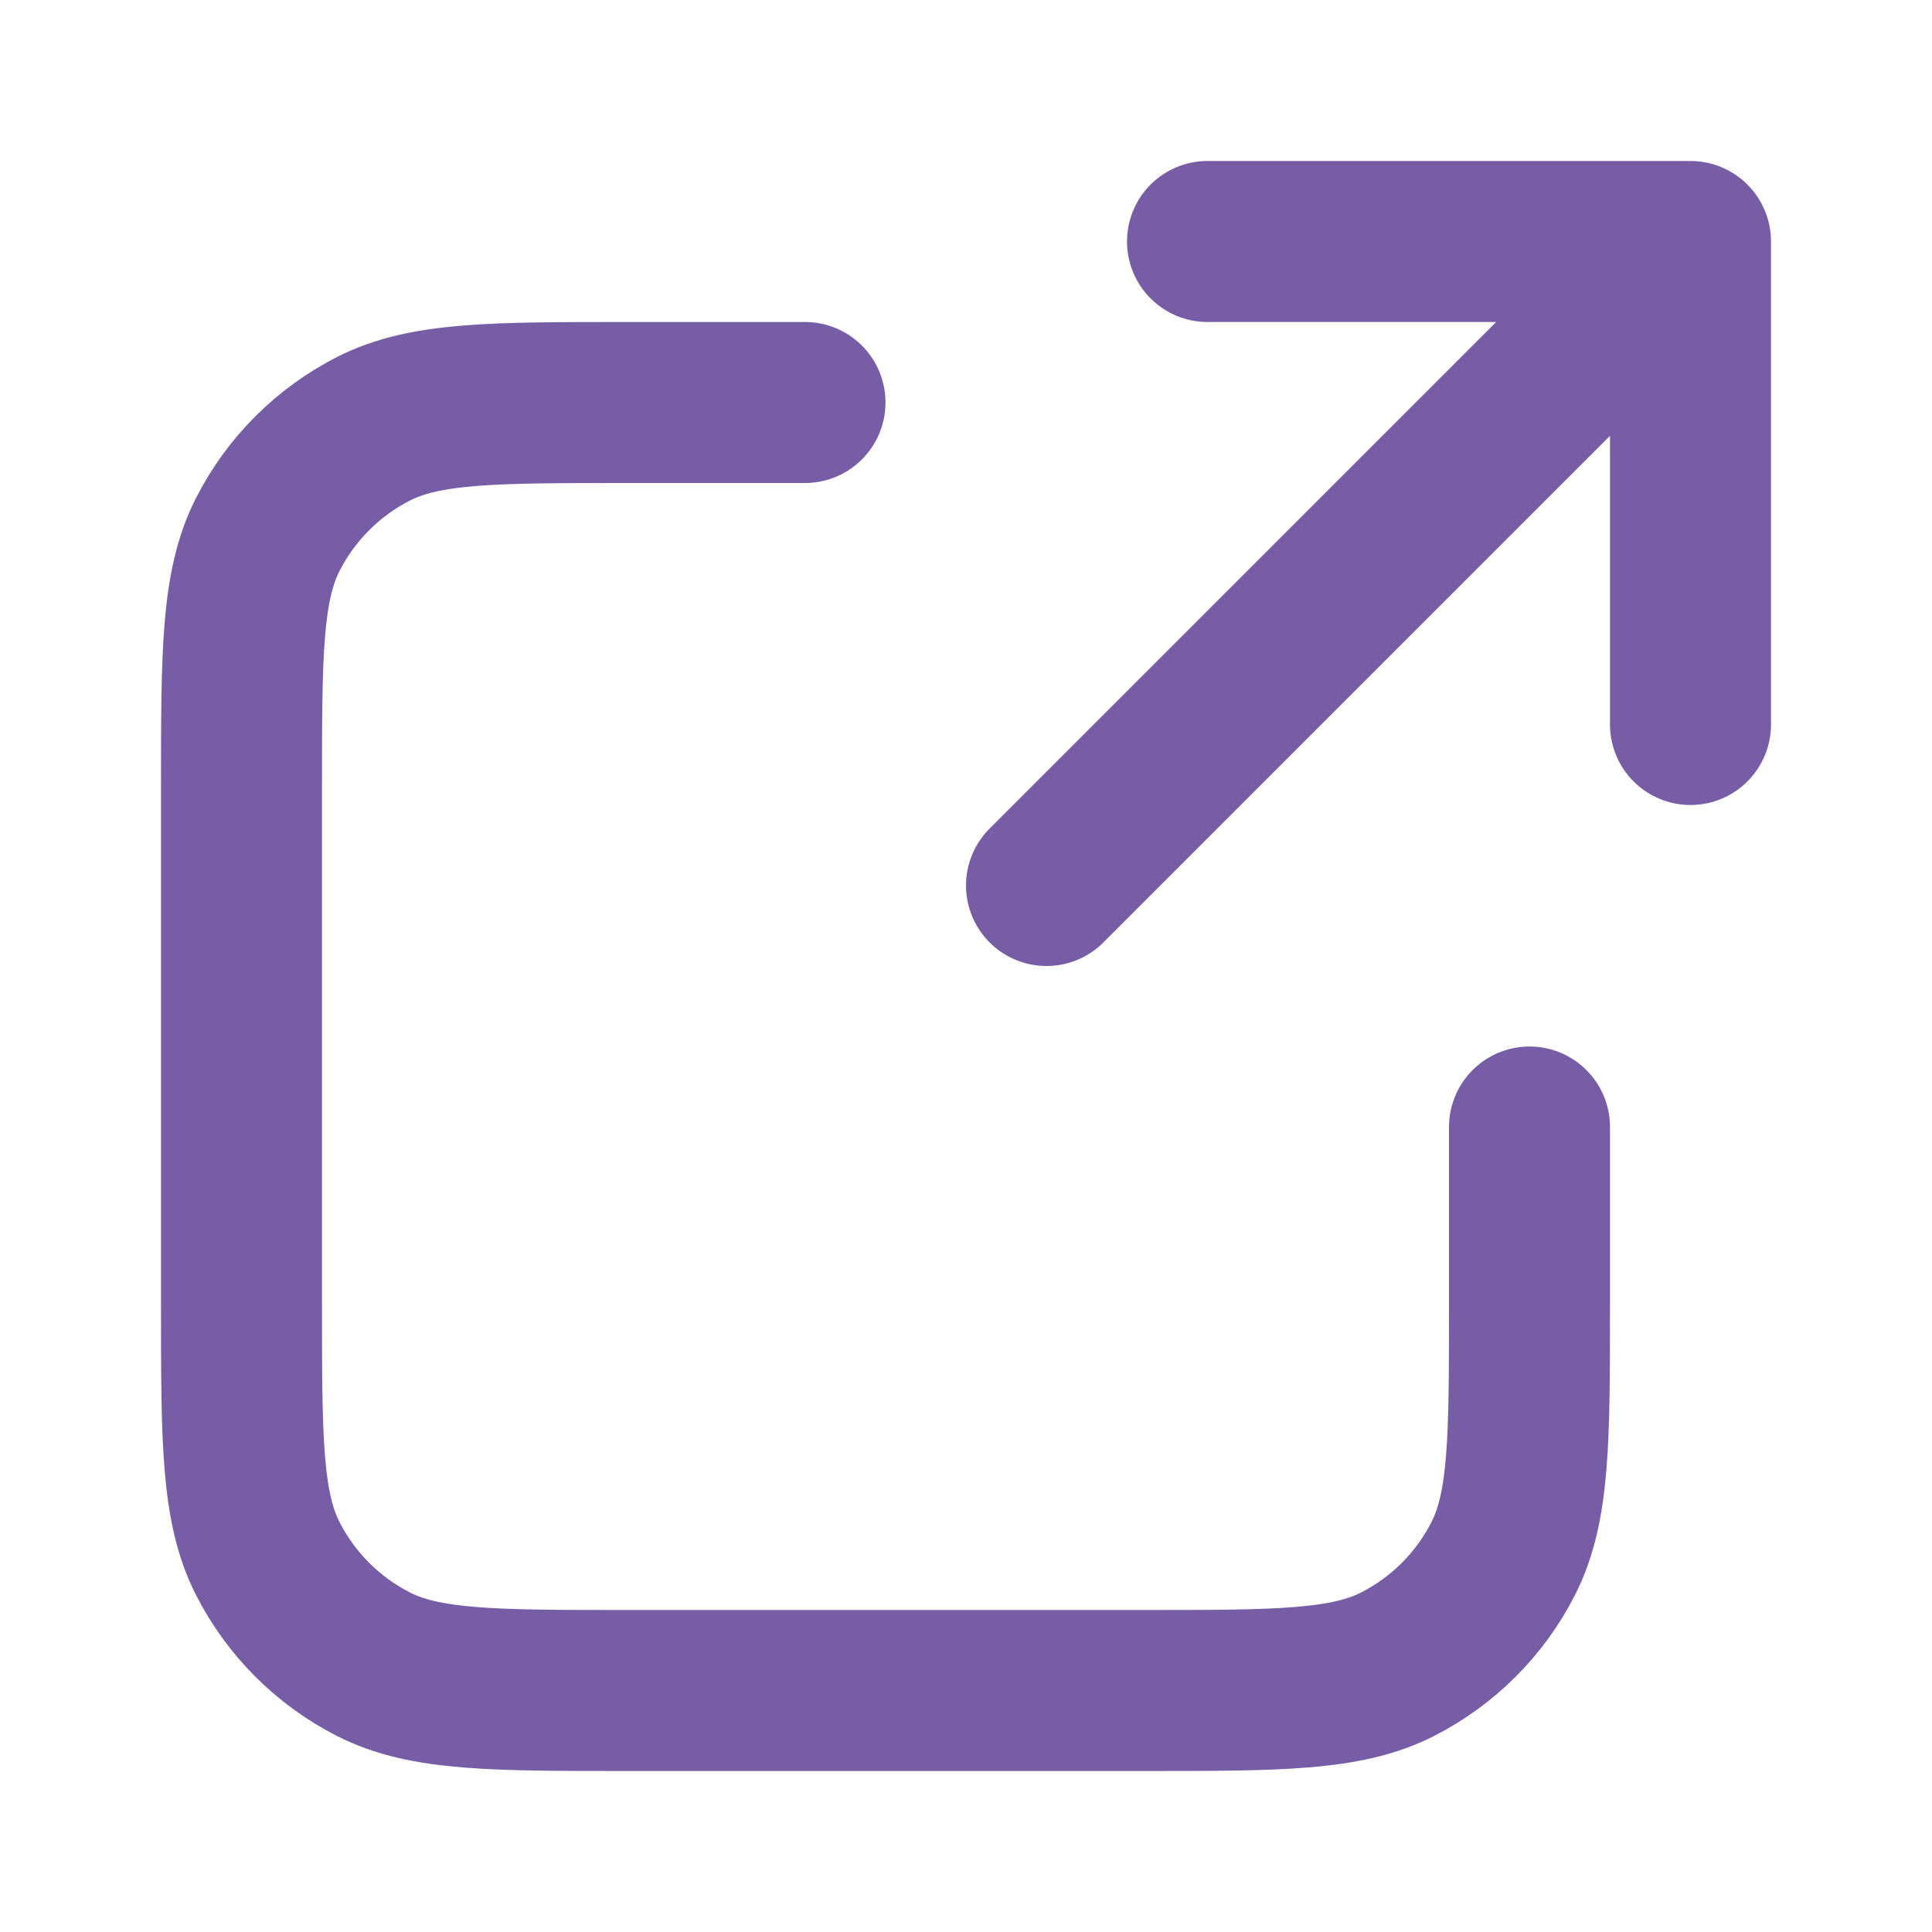
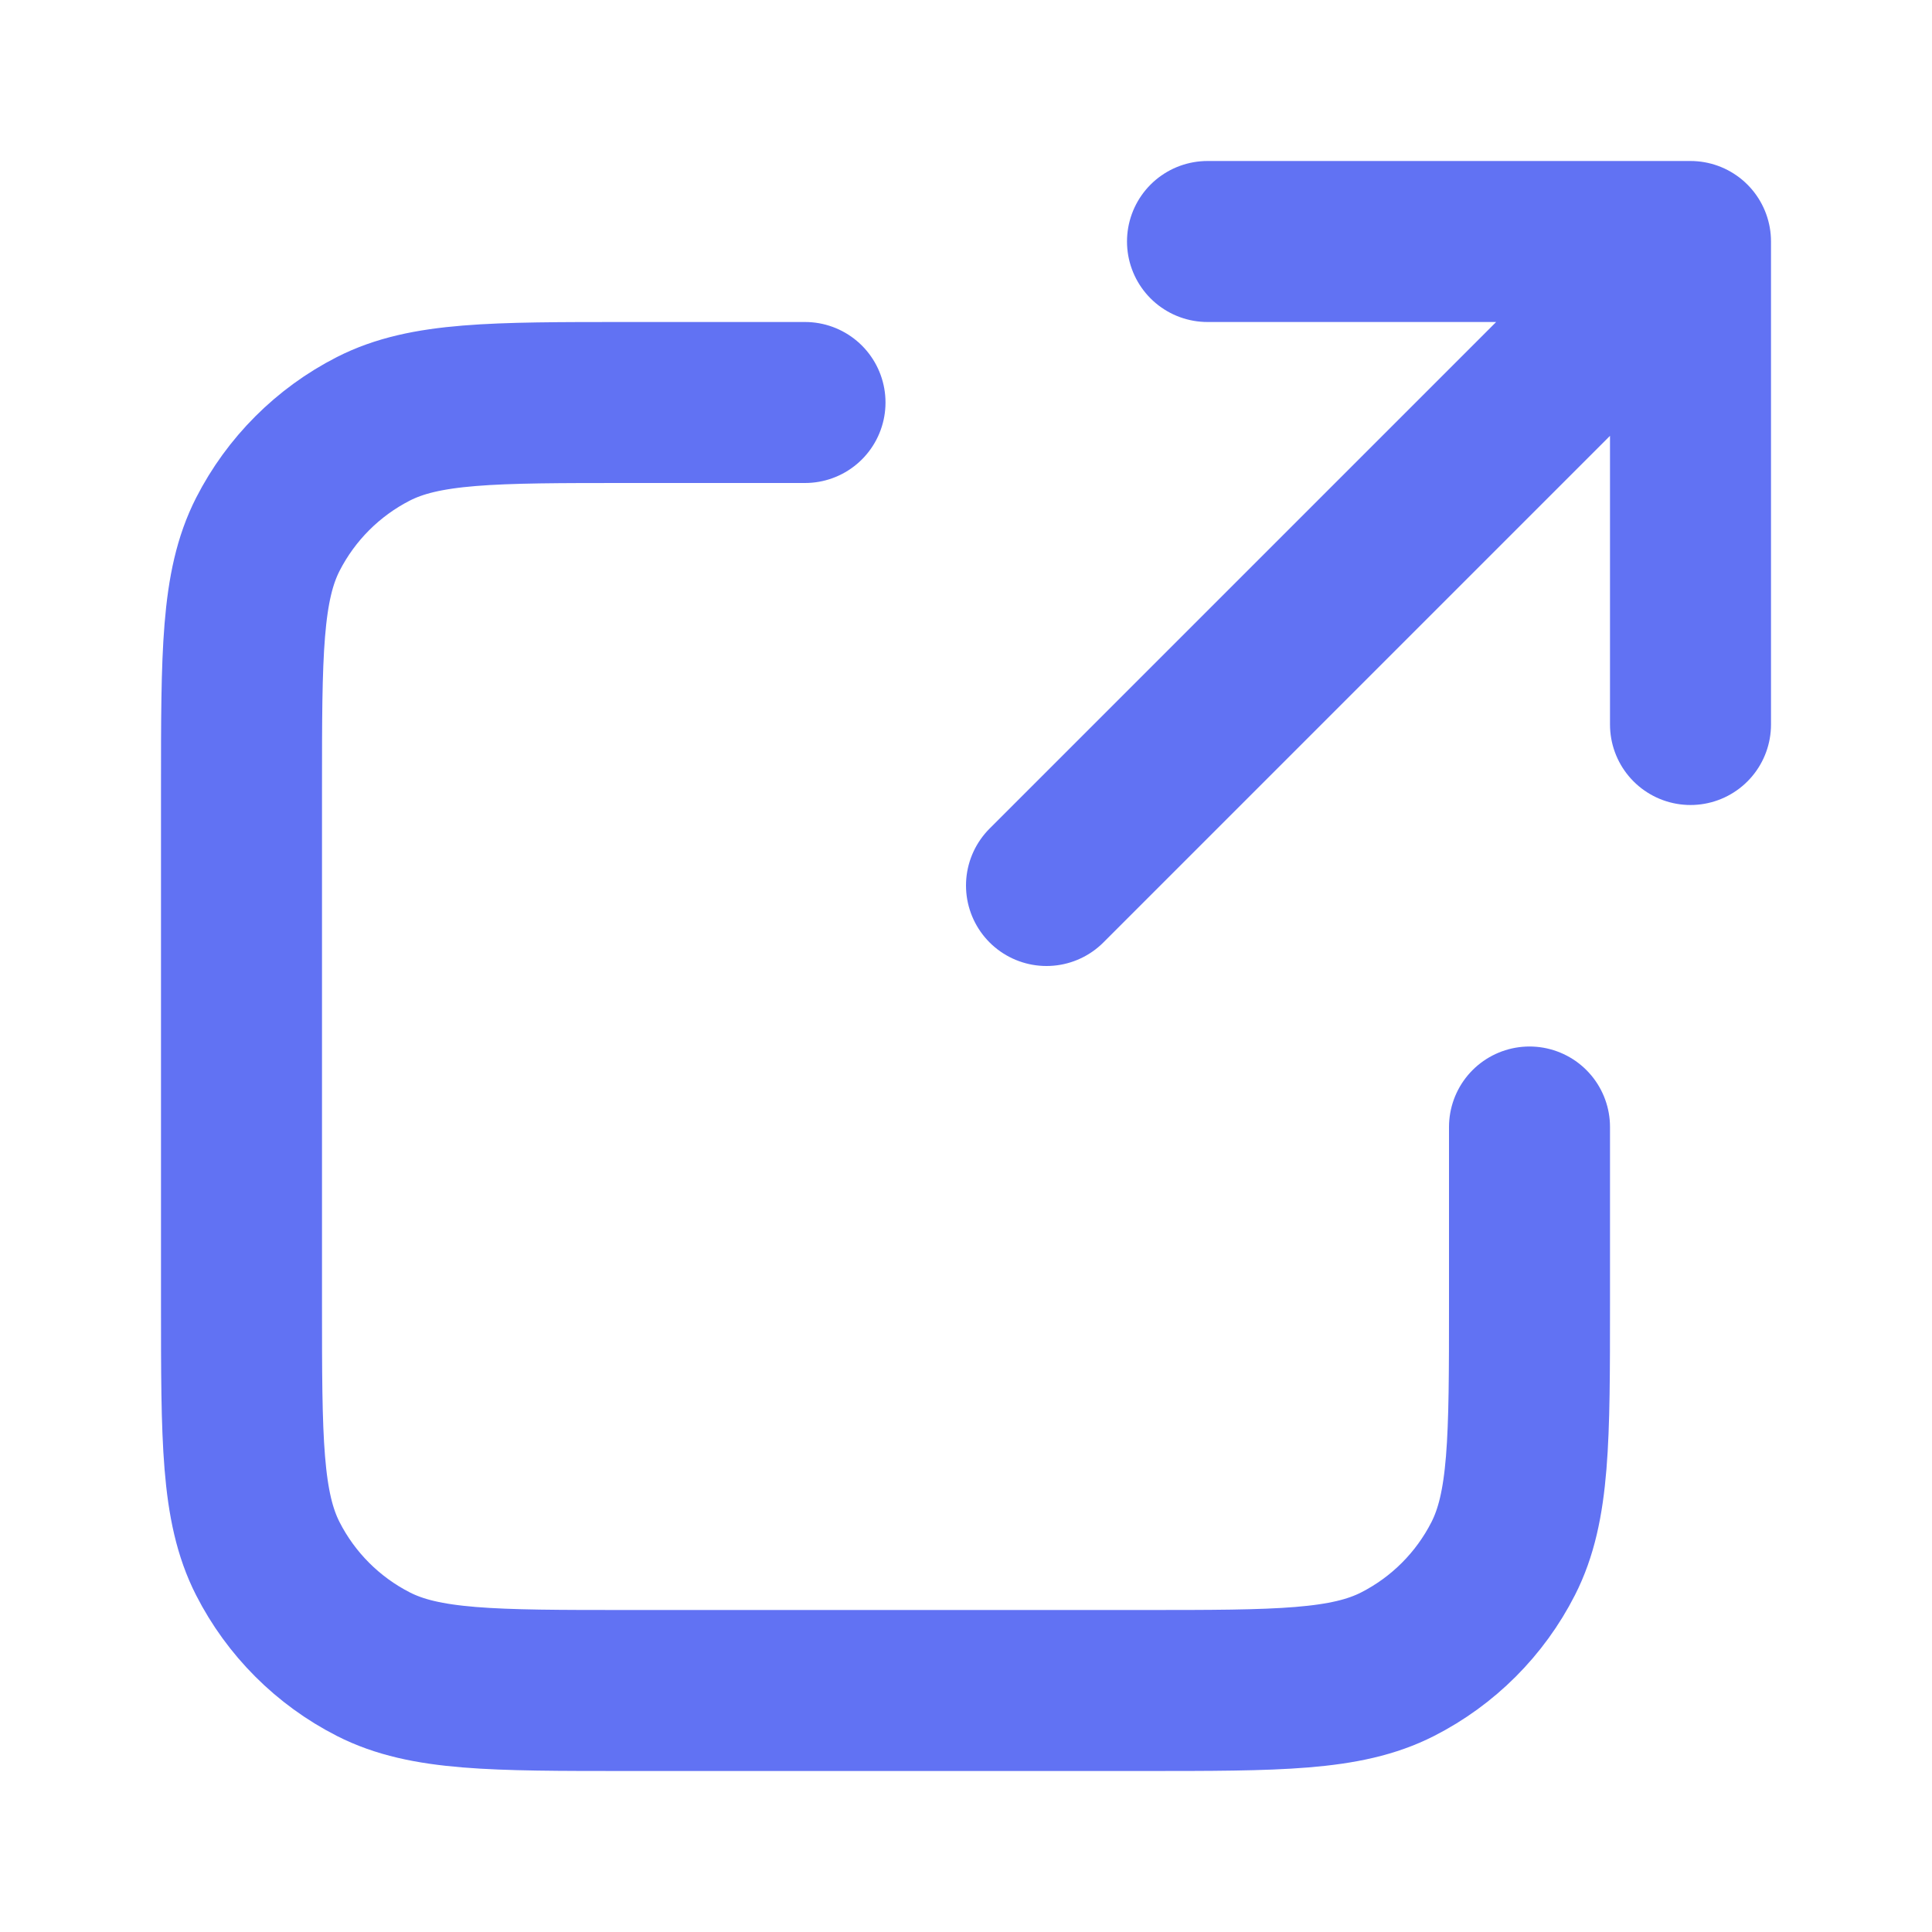
<svg xmlns="http://www.w3.org/2000/svg" width="24" height="24" viewBox="0 0 24 24" fill="none">
-   <path d="M21 9L21 3M21 3H15M21 3L13 11M10 5H7.8C6.12 5 5.28 5 4.638 5.327C4.074 5.615 3.615 6.074 3.327 6.638C3 7.28 3 8.12 3 9.8V16.2C3 17.88 3 18.72 3.327 19.362C3.615 19.927 4.074 20.385 4.638 20.673C5.28 21 6.12 21 7.8 21H14.2C15.88 21 16.72 21 17.362 20.673C17.927 20.385 18.385 19.927 18.673 19.362C19 18.72 19 17.88 19 16.2V14" stroke="#775DA6" stroke-width="2" stroke-linecap="round" stroke-linejoin="round" />
+   <path d="M21 9L21 3M21 3H15M21 3L13 11M10 5H7.8C6.12 5 5.28 5 4.638 5.327C4.074 5.615 3.615 6.074 3.327 6.638C3 7.28 3 8.12 3 9.8V16.2C3 17.88 3 18.72 3.327 19.362C3.615 19.927 4.074 20.385 4.638 20.673C5.28 21 6.12 21 7.8 21H14.2C15.88 21 16.72 21 17.362 20.673C17.927 20.385 18.385 19.927 18.673 19.362C19 18.72 19 17.88 19 16.2V14" stroke="#6172f3" stroke-width="2" stroke-linecap="round" stroke-linejoin="round" />
</svg>
